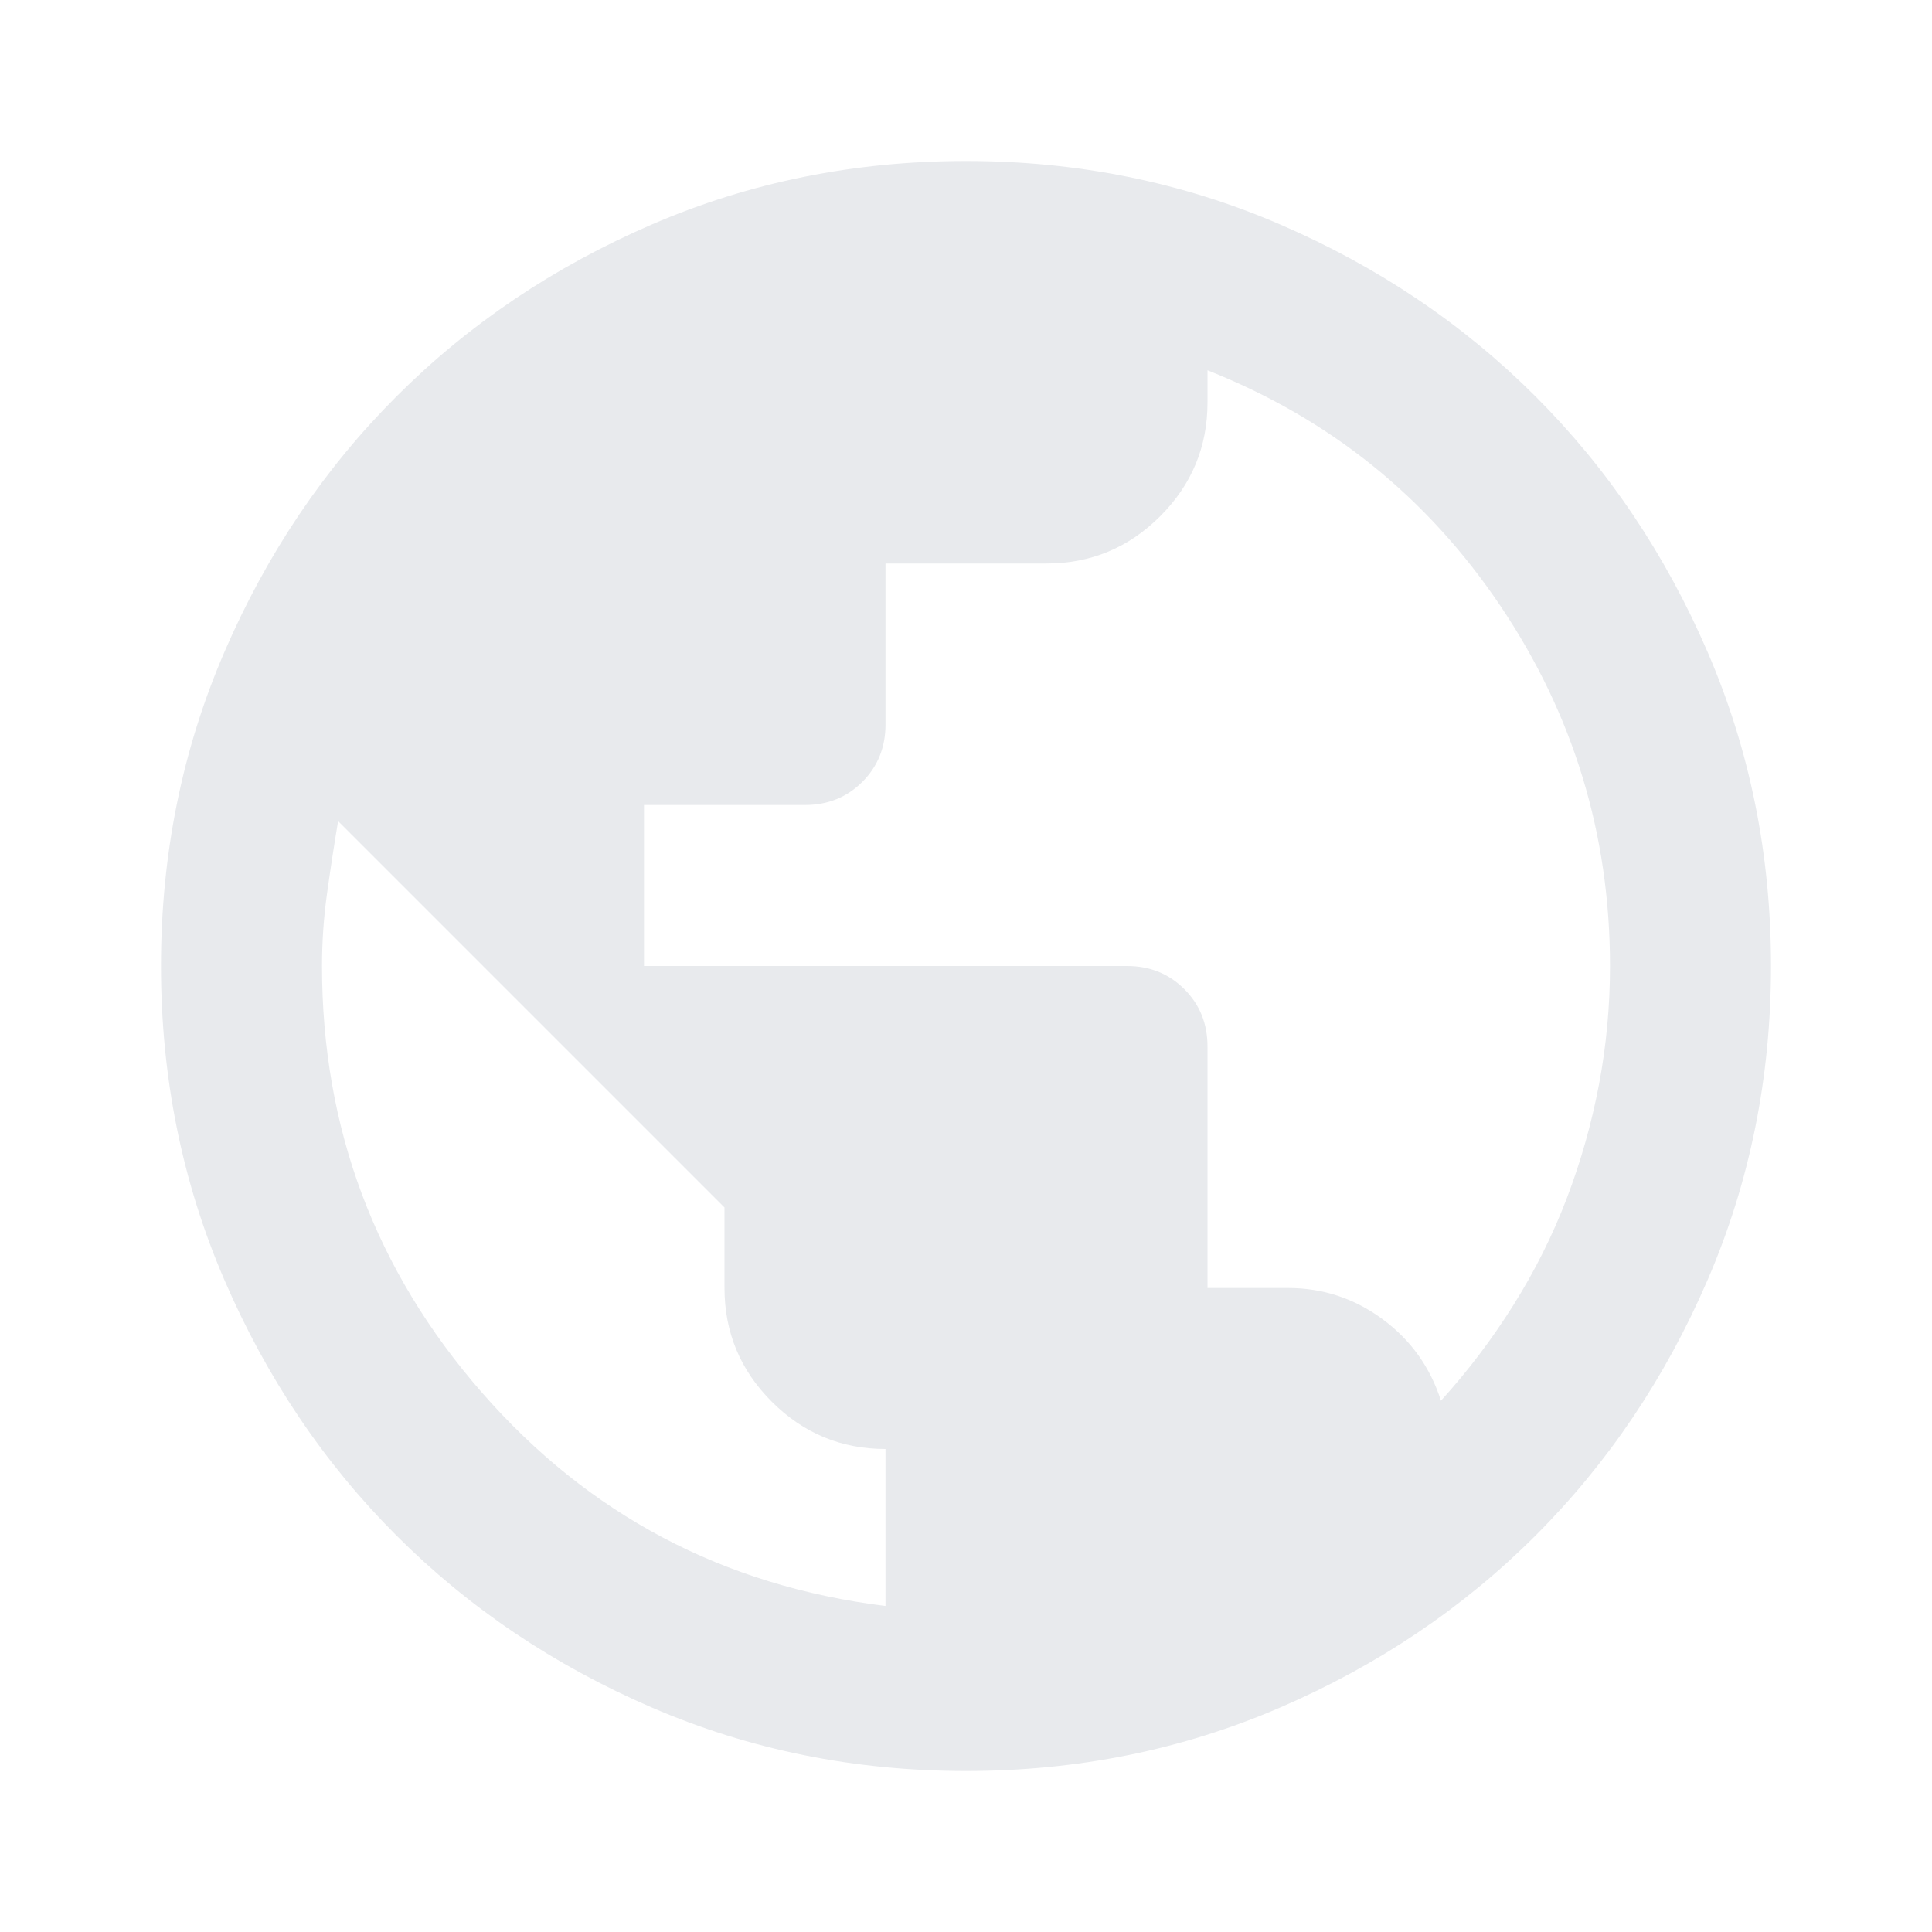
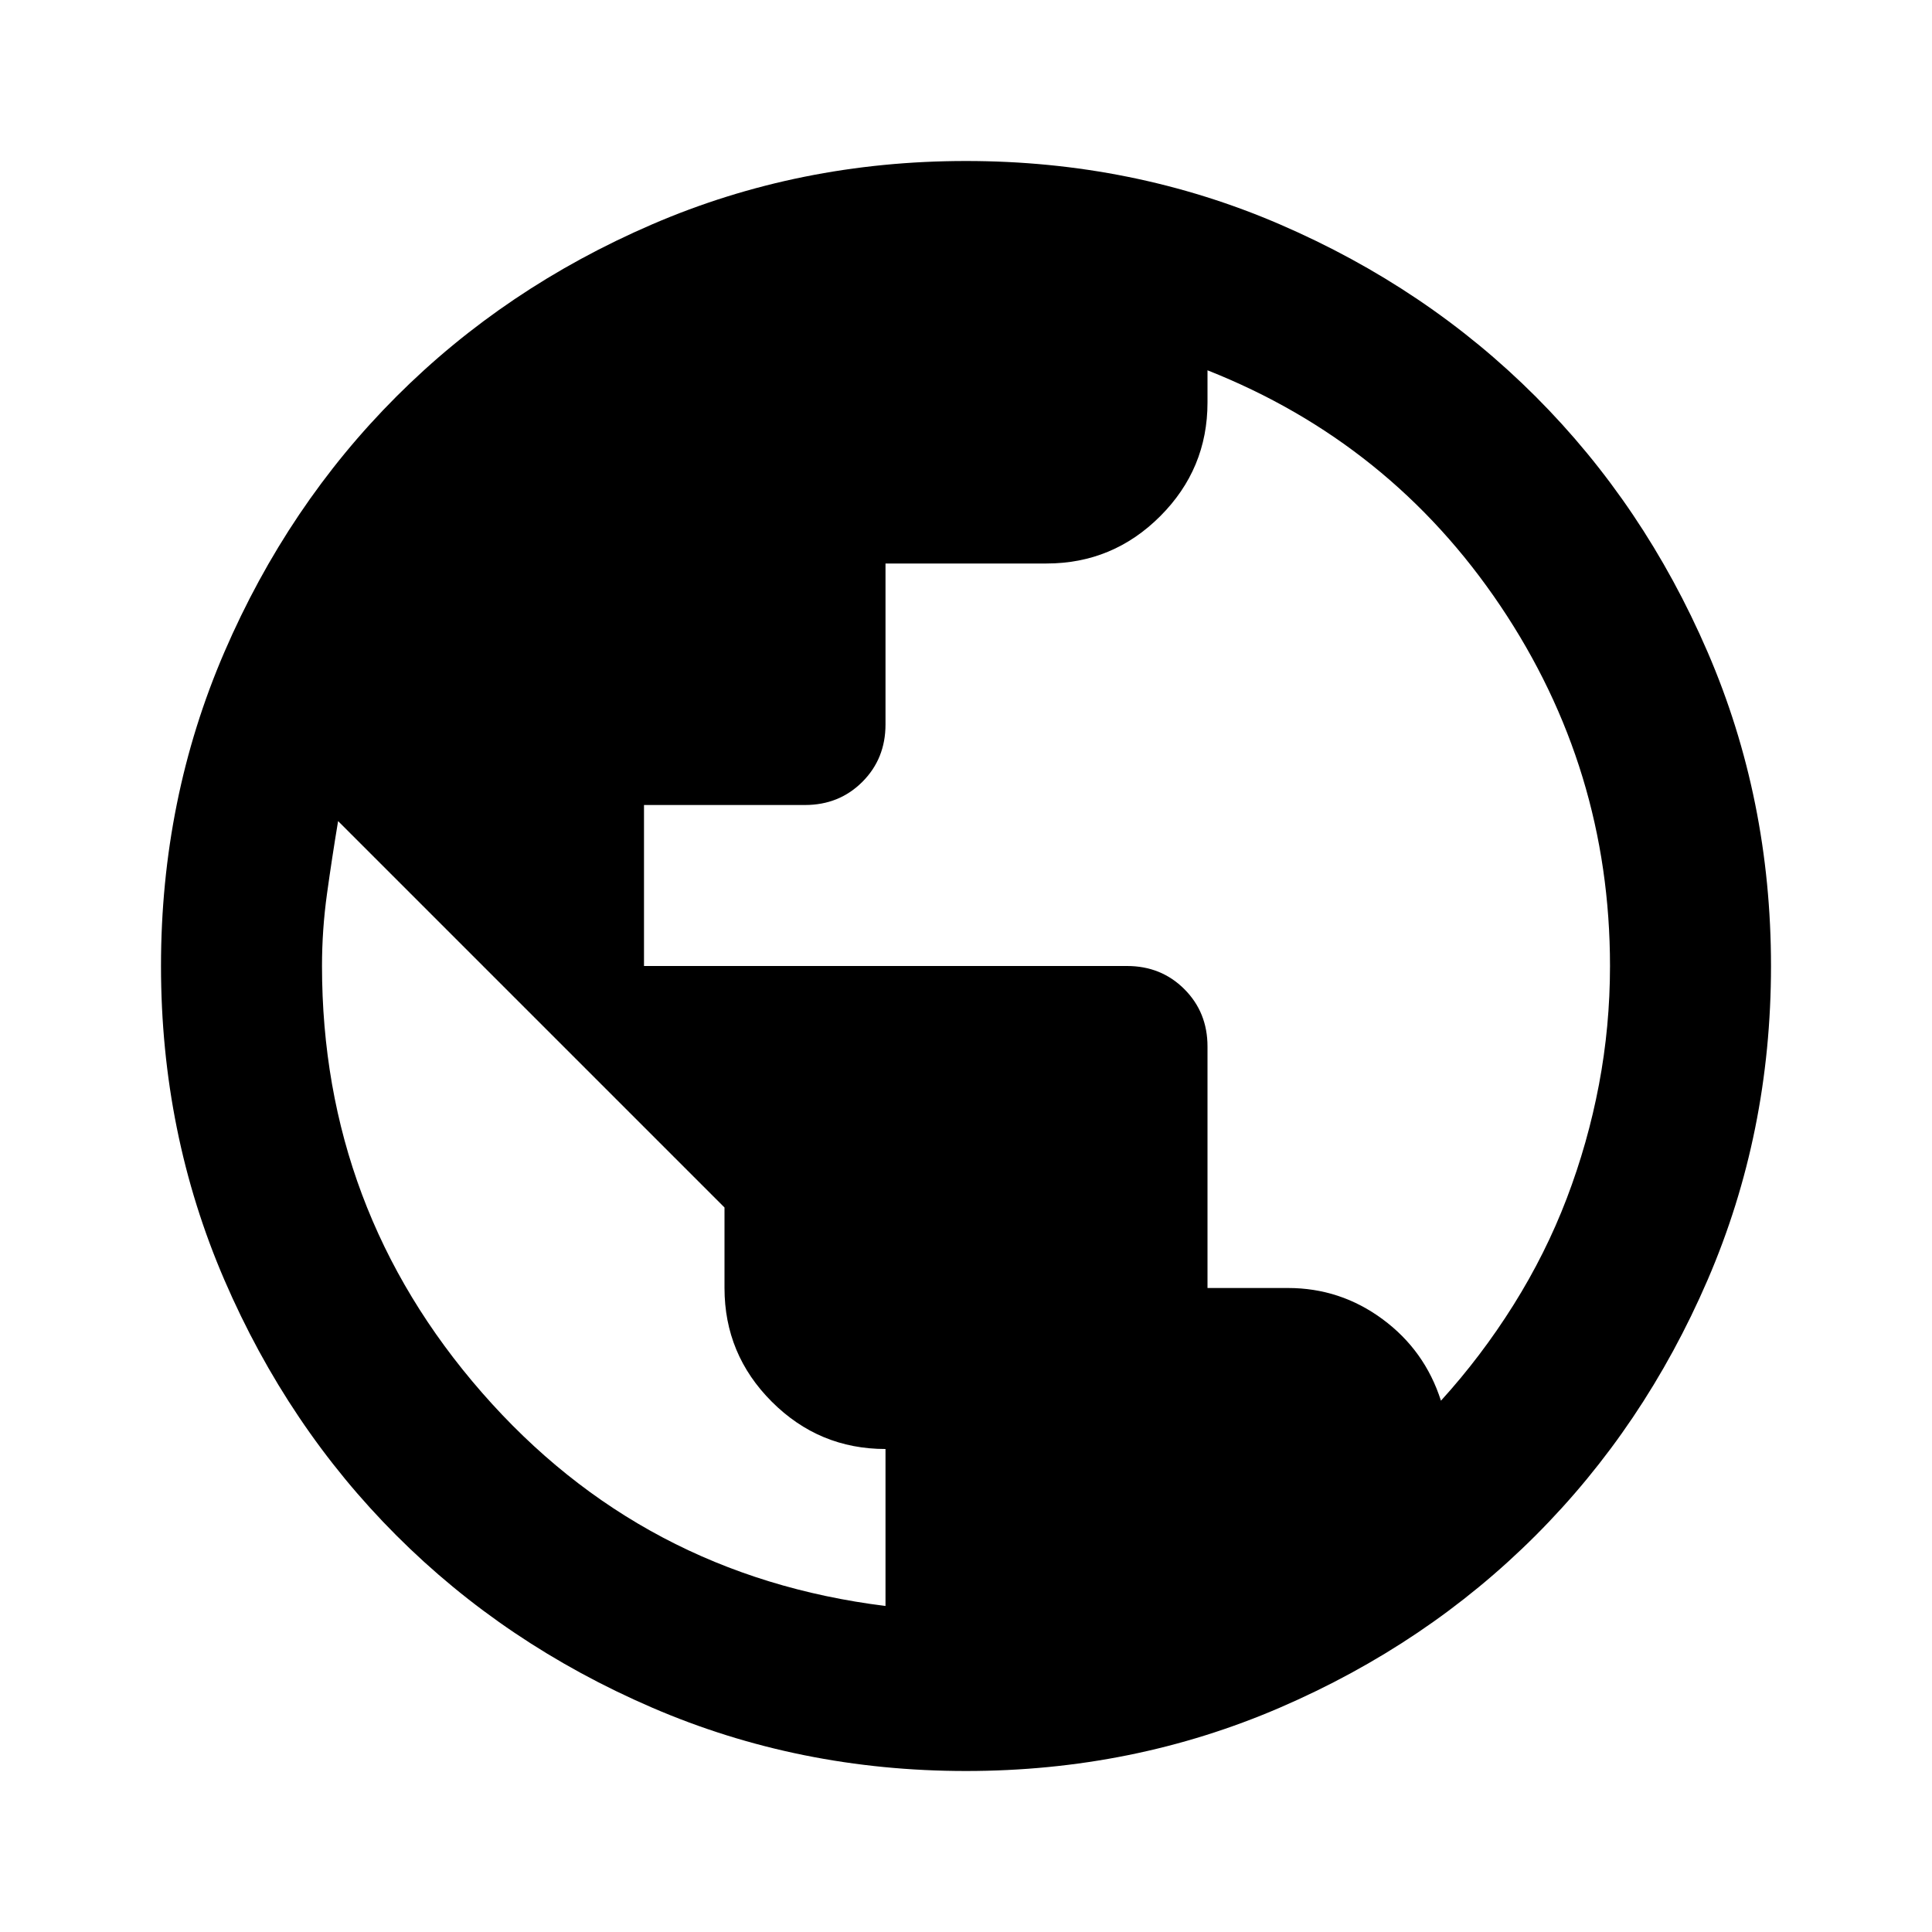
- <svg xmlns="http://www.w3.org/2000/svg" height="24px" viewBox="0 -960 960 960" width="24px" fill="#e8eaed">
+ <svg xmlns="http://www.w3.org/2000/svg" height="24px" viewBox="0 -960 960 960" width="24px" fill="currentColor">
  <path d="M480-80q-83 0-156-31.5T197-197q-54-54-85.5-127T80-480q0-83 31.5-156T197-763q54-54 127-85.5T480-880q83 0 156 31.5T763-763q54 54 85.5 127T880-480q0 83-31.5 156T763-197q-54 54-127 85.5T480-80Zm-40-82v-78q-33 0-56.5-23.5T360-320v-40L168-552q-3 18-5.5 36t-2.5 36q0 121 79.5 212T440-162Zm276-102q20-22 36-47.5t26.5-53q10.5-27.5 16-56.5t5.5-59q0-98-54.5-179T600-776v16q0 33-23.5 56.5T520-680h-80v80q0 17-11.5 28.5T400-560h-80v80h240q17 0 28.5 11.5T600-440v120h40q26 0 47 15.5t29 40.5Z" />
</svg>
